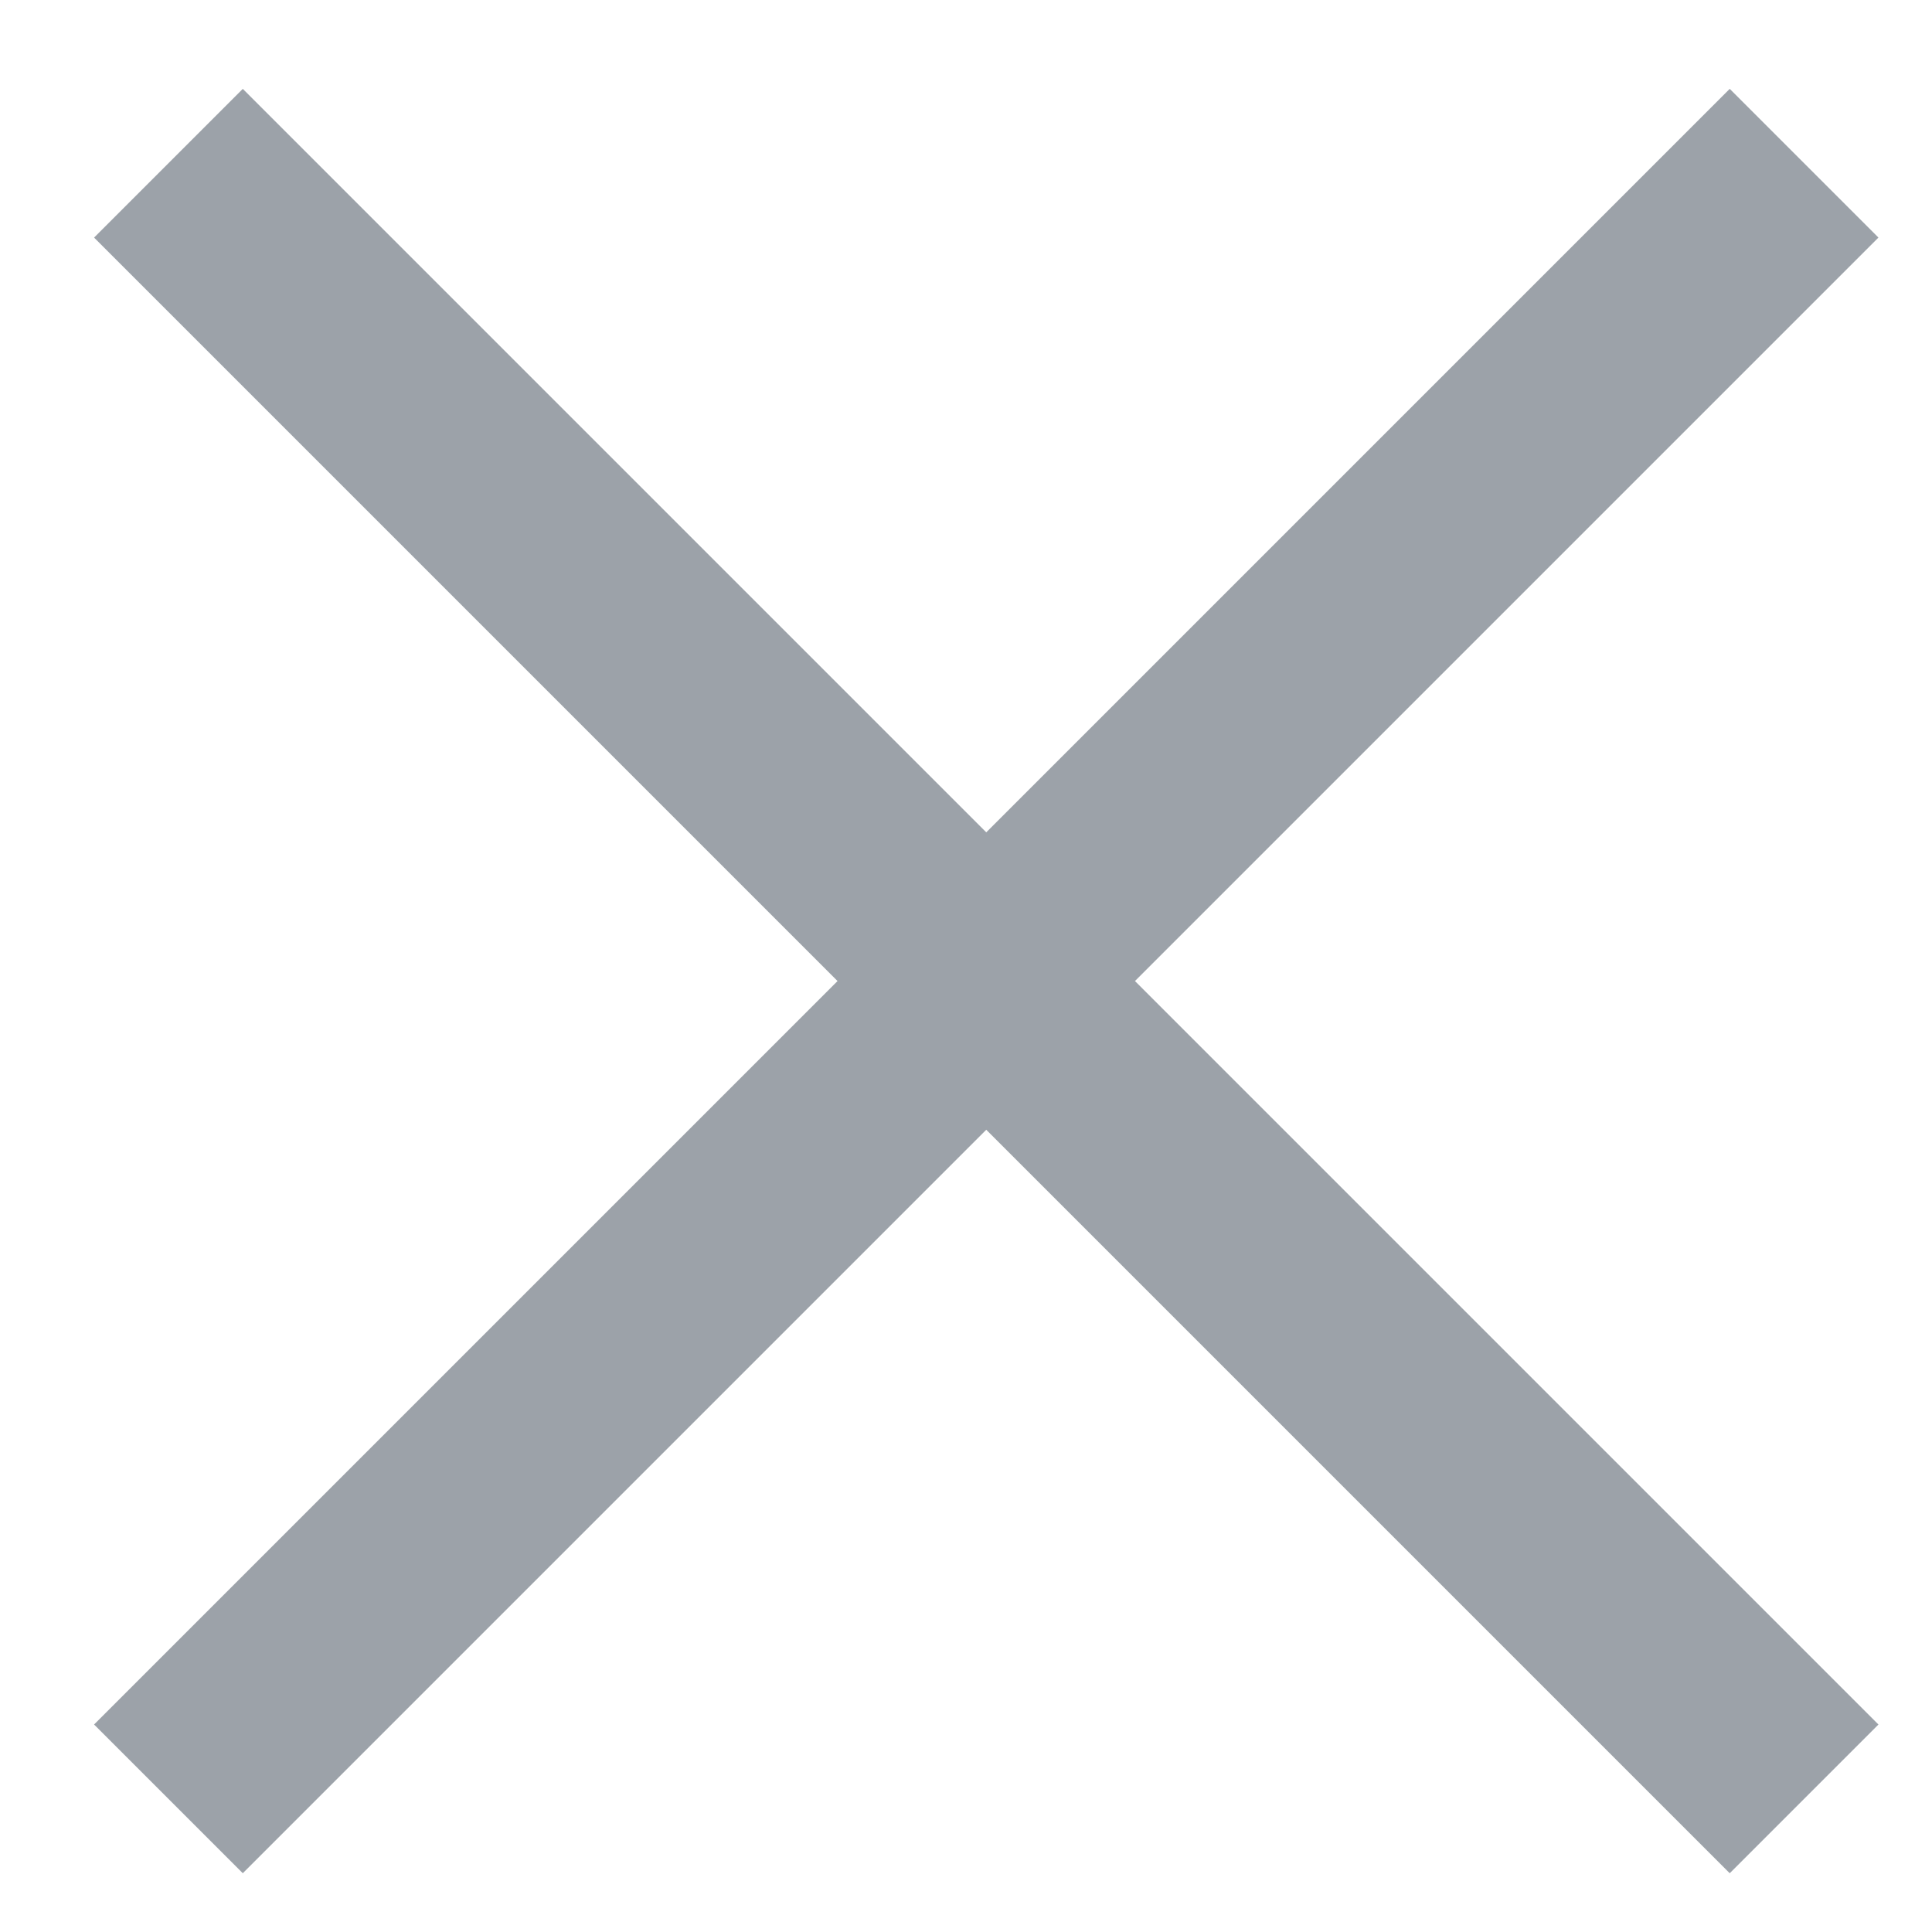
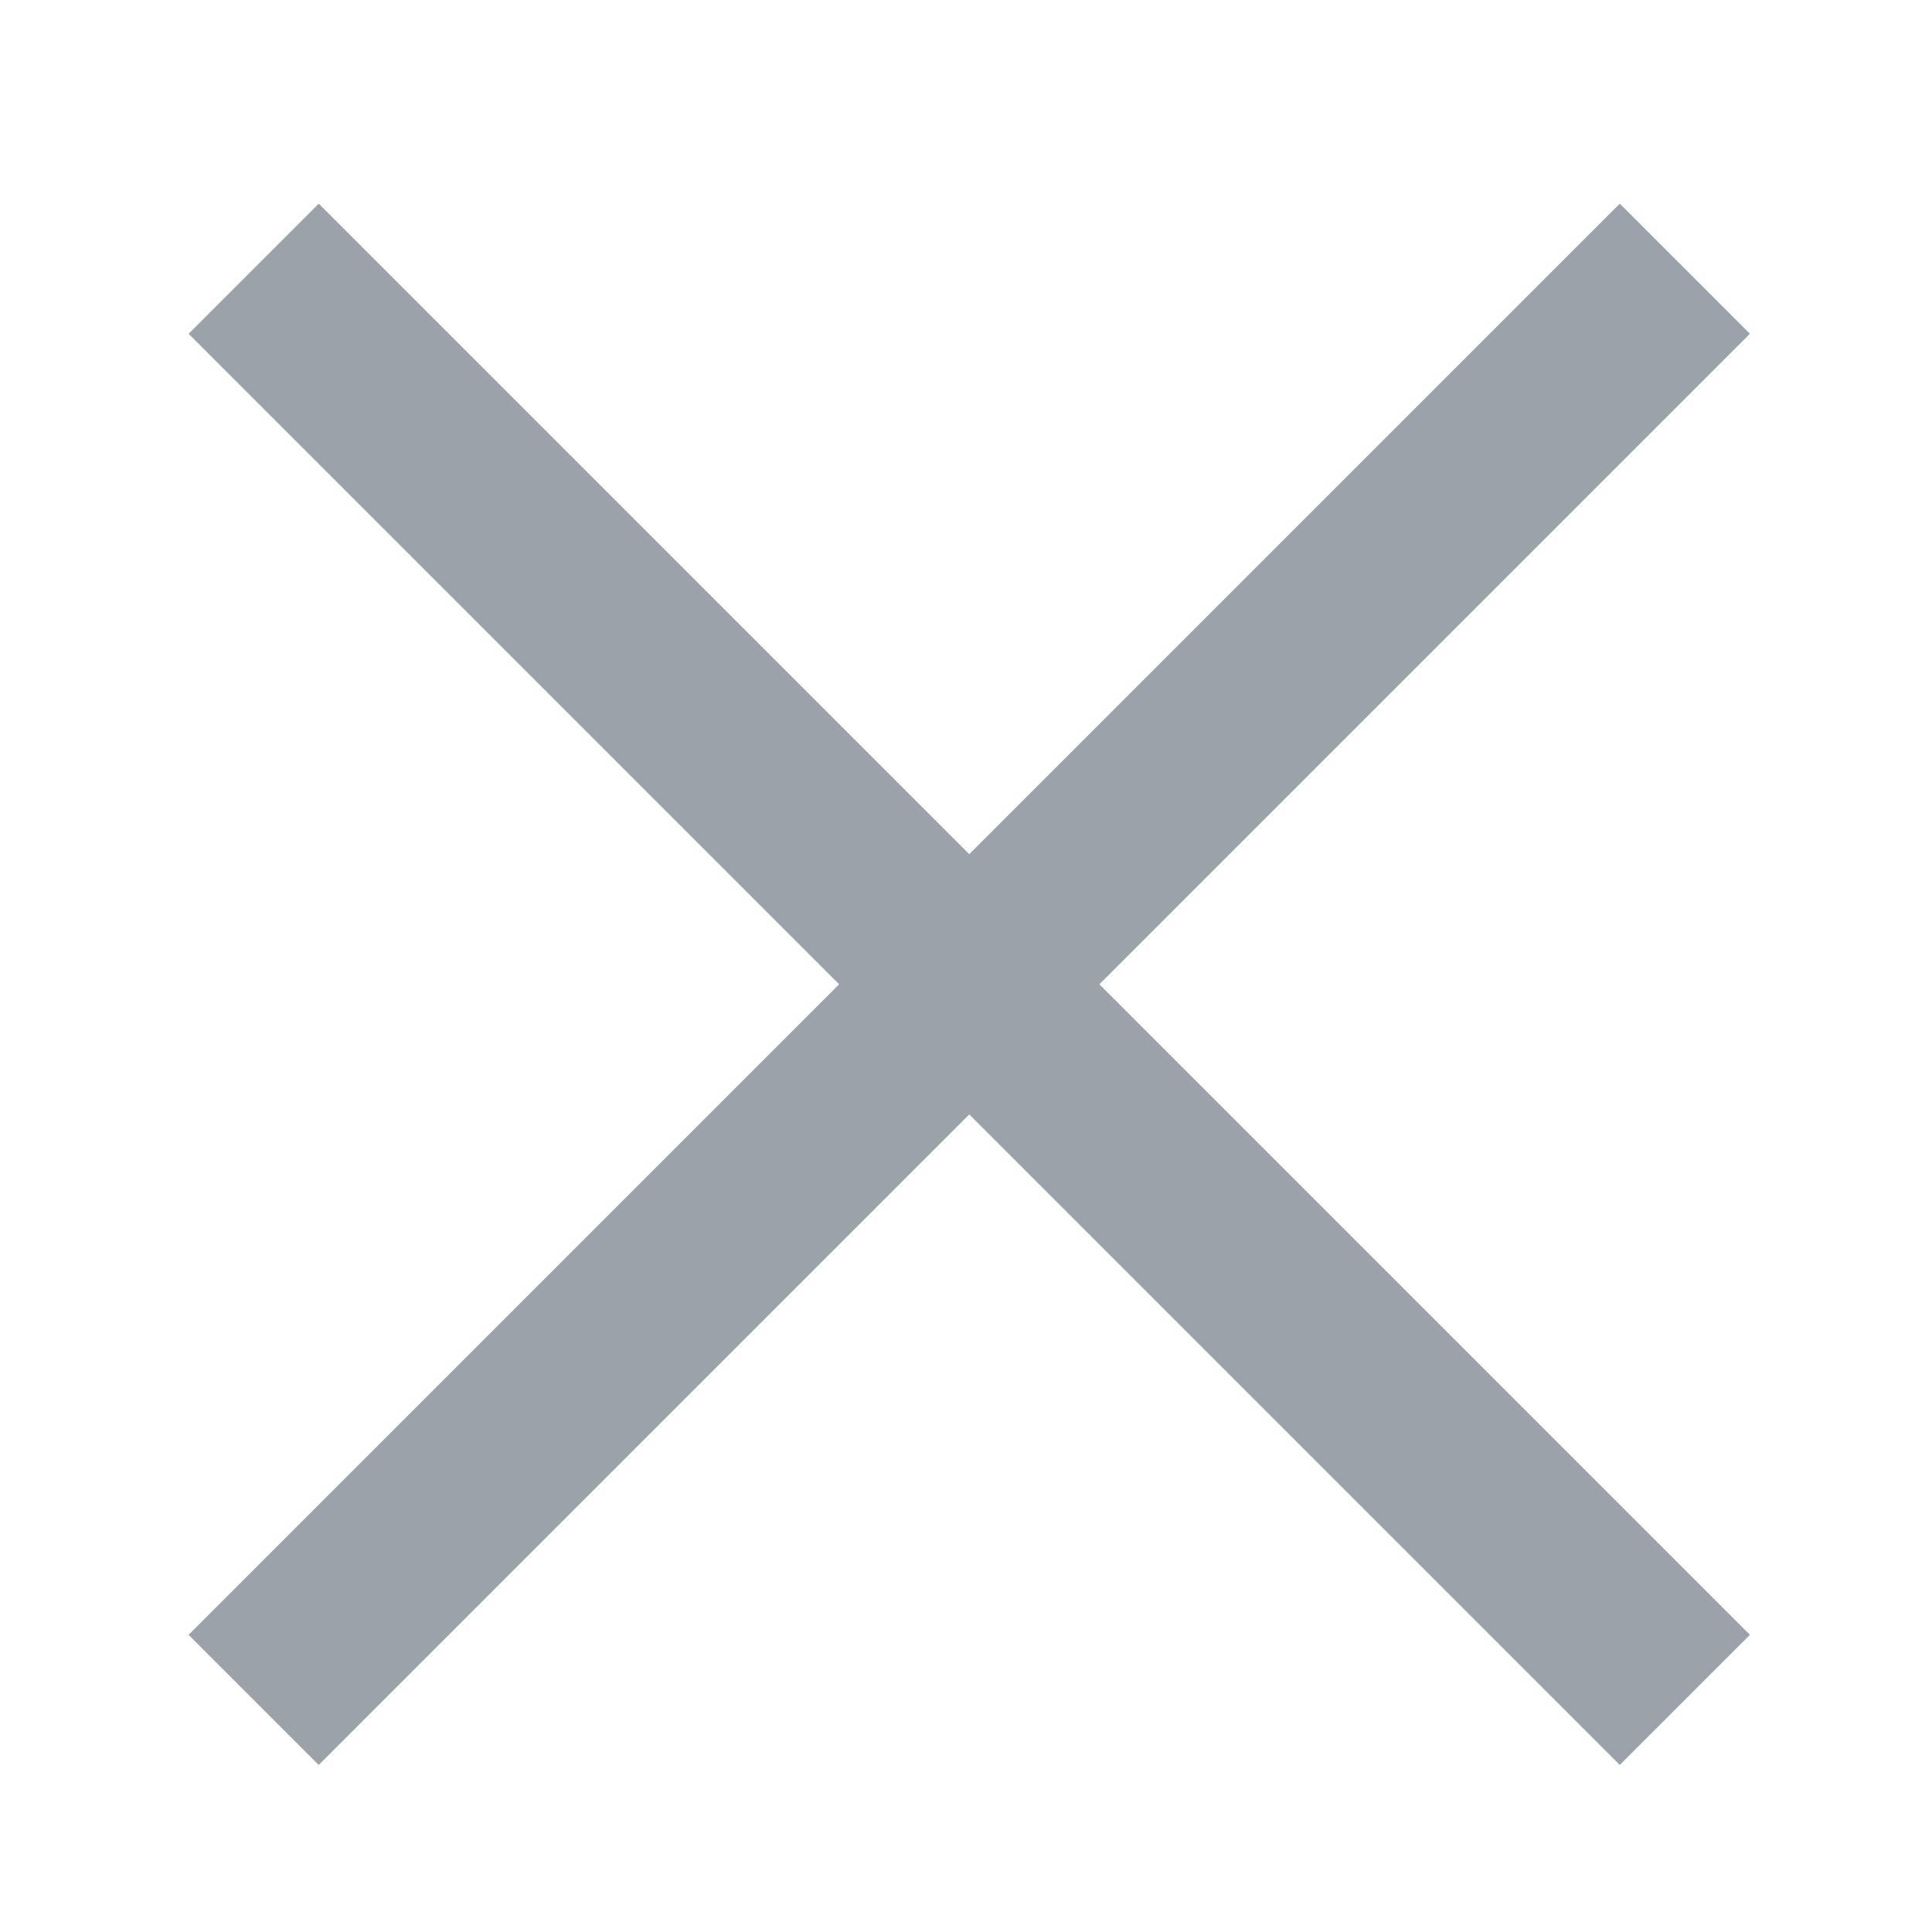
- <svg xmlns="http://www.w3.org/2000/svg" width="14px" height="14px" viewBox="0 0 14 14" version="1.1">
-   <g stroke="none" stroke-width="1" fill="none" fill-rule="evenodd">
-     <g transform="translate(-1270, -81)">
-       <g>
-         <g transform="translate(53, 76)">
-           <g transform="translate(1212, 0)">
-             <path d="M11.385,11.347 L11.385,3.728 L12.909,3.728 L12.909,11.347 L20.528,11.347 L20.528,12.871 L12.909,12.871 L12.909,20.49 L11.385,20.49 L11.385,12.871 L3.766,12.871 L3.766,11.347 L11.385,11.347 Z" id="Combined-Shape" fill="#9CA2A9" transform="translate(12.14689, 12.1088) rotate(-315) translate(-12.14689, -12.1088) " />
-           </g>
-         </g>
-       </g>
-     </g>
+ <svg xmlns="http://www.w3.org/2000/svg" width="16px" height="16px" viewBox="0 0 16 16" version="1.1">
+   <g transform="translate(8, -9)">
+     <path transform="rotate(45)" d="M11.385,11.347 L11.385,3.728 L12.909,3.728 L12.909,11.347 L20.528,11.347 L20.528,12.871 L12.909,12.871 L12.909,20.49 L11.385,20.49 L11.385,12.871 L3.766,12.871 L3.766,11.347 L11.385,11.347 Z" fill="#9CA2A9" />
  </g>
</svg>
